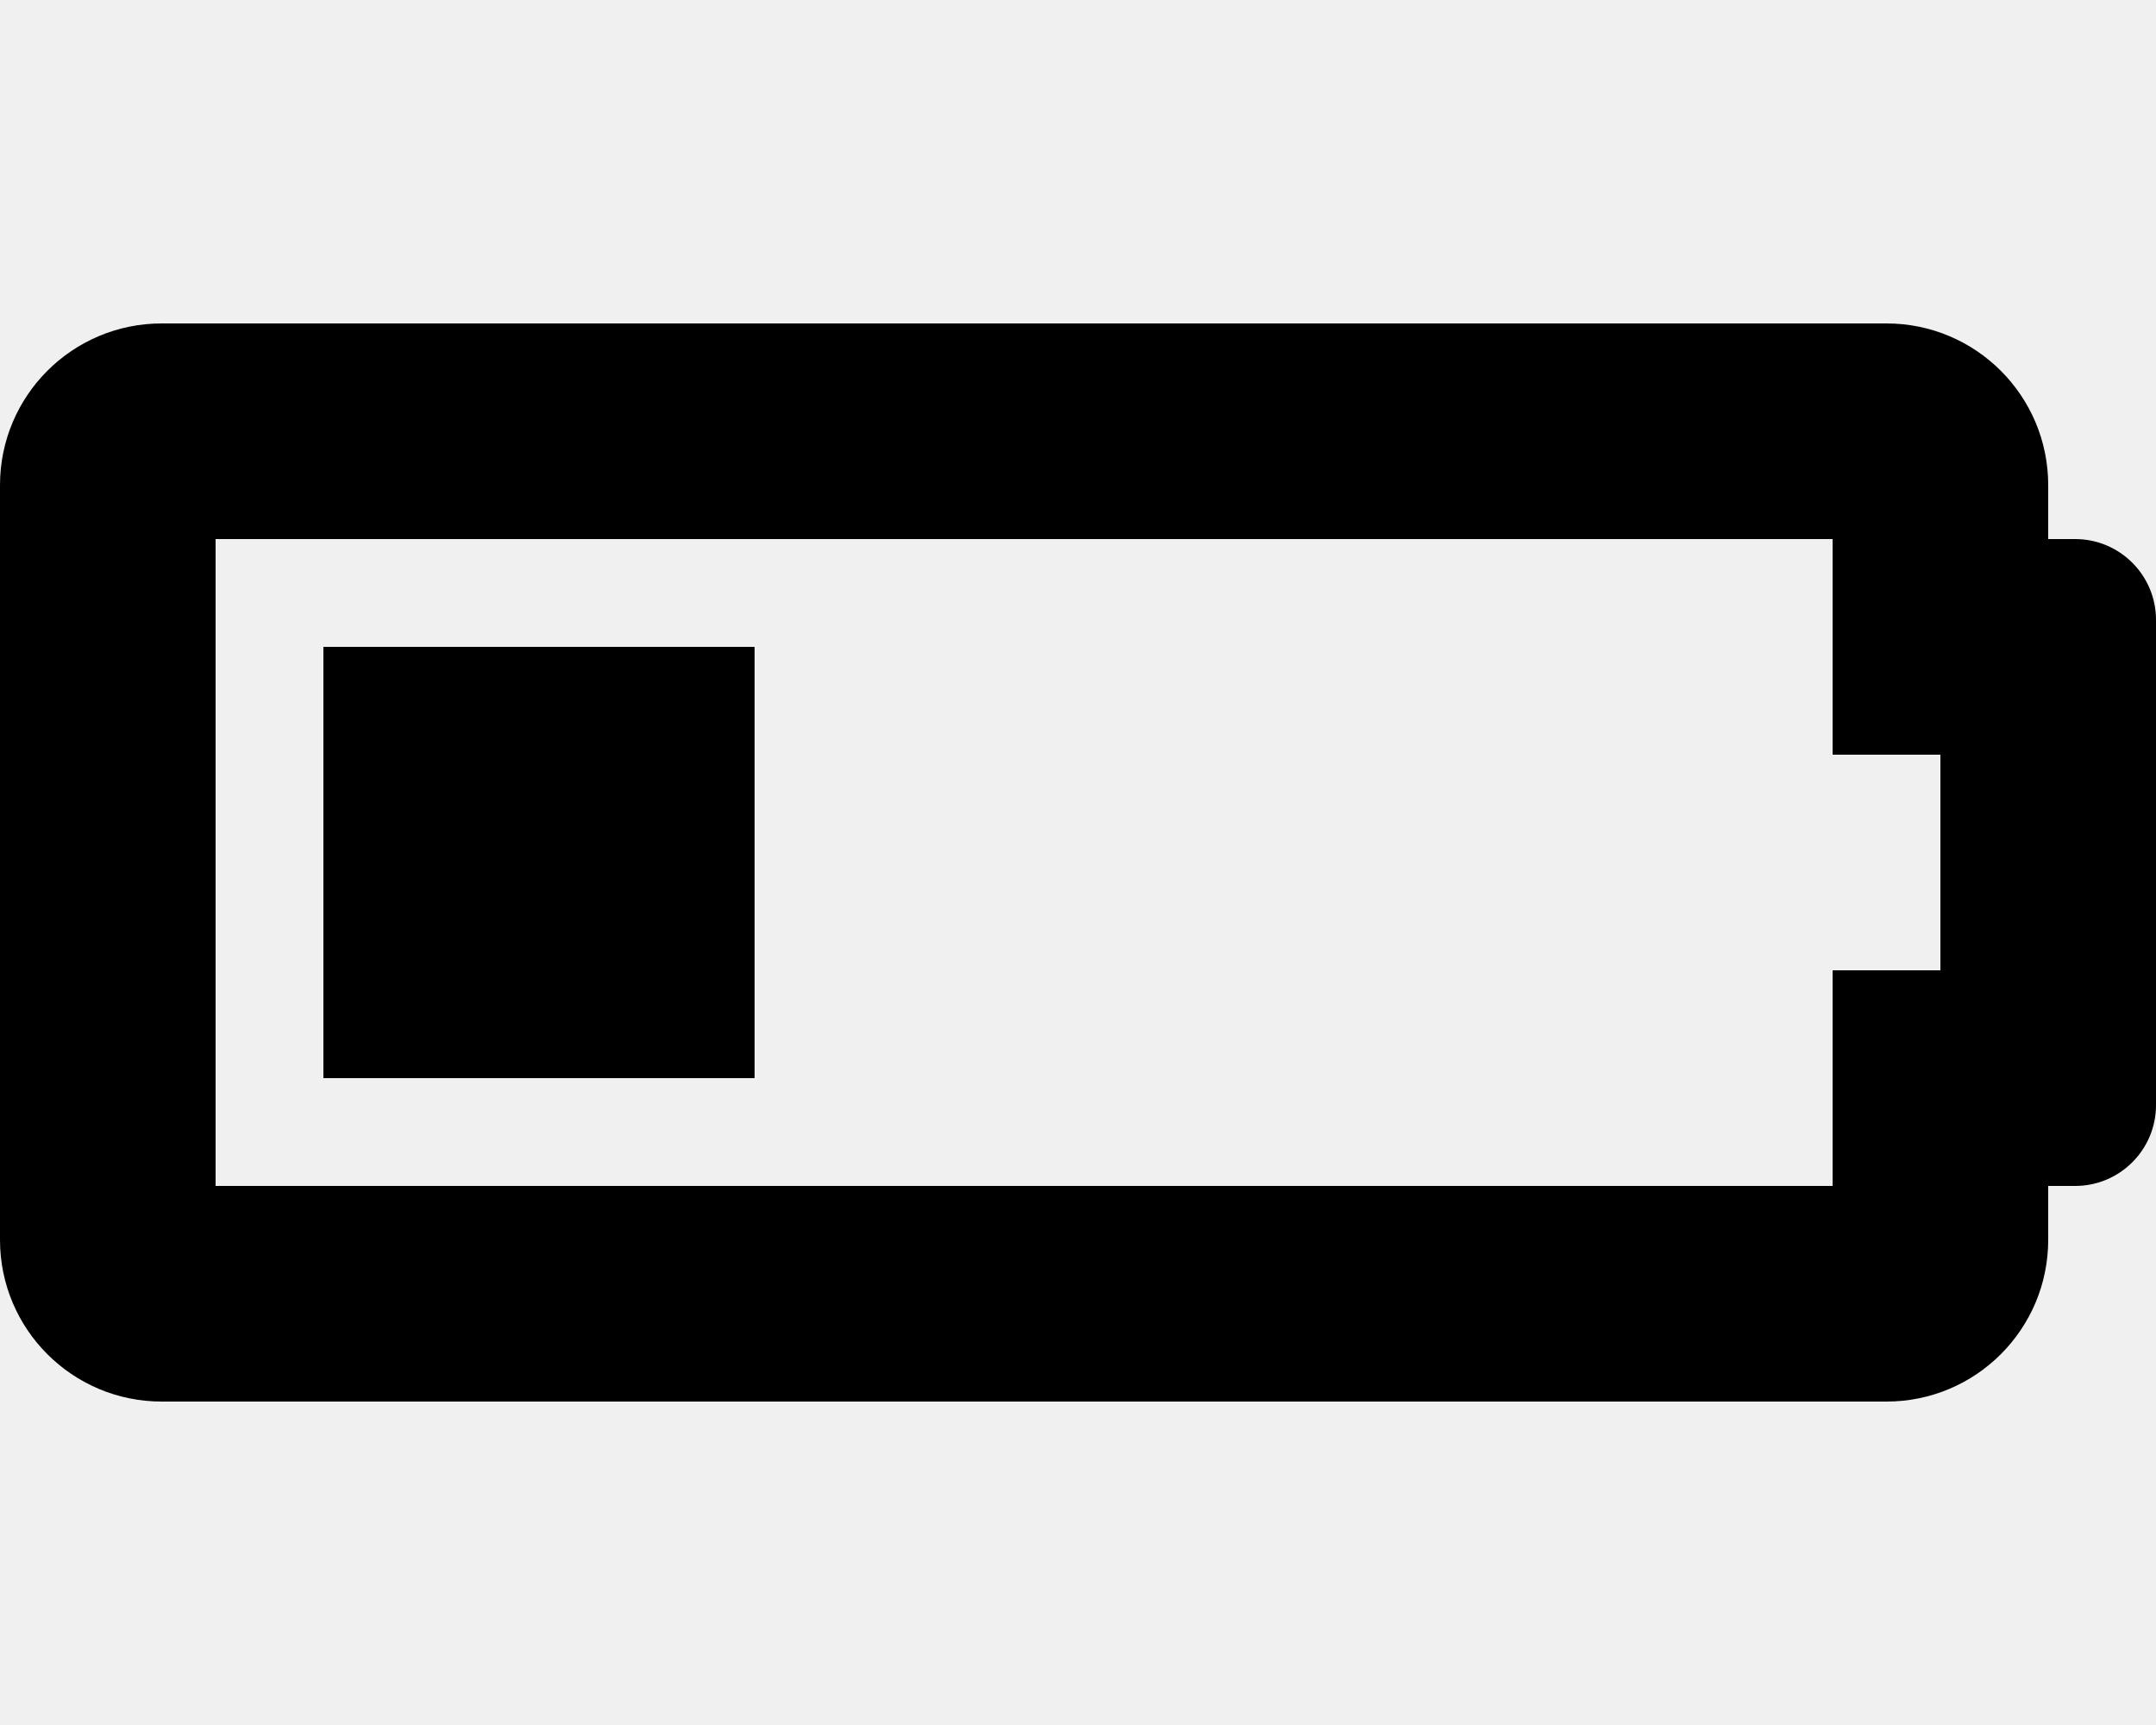
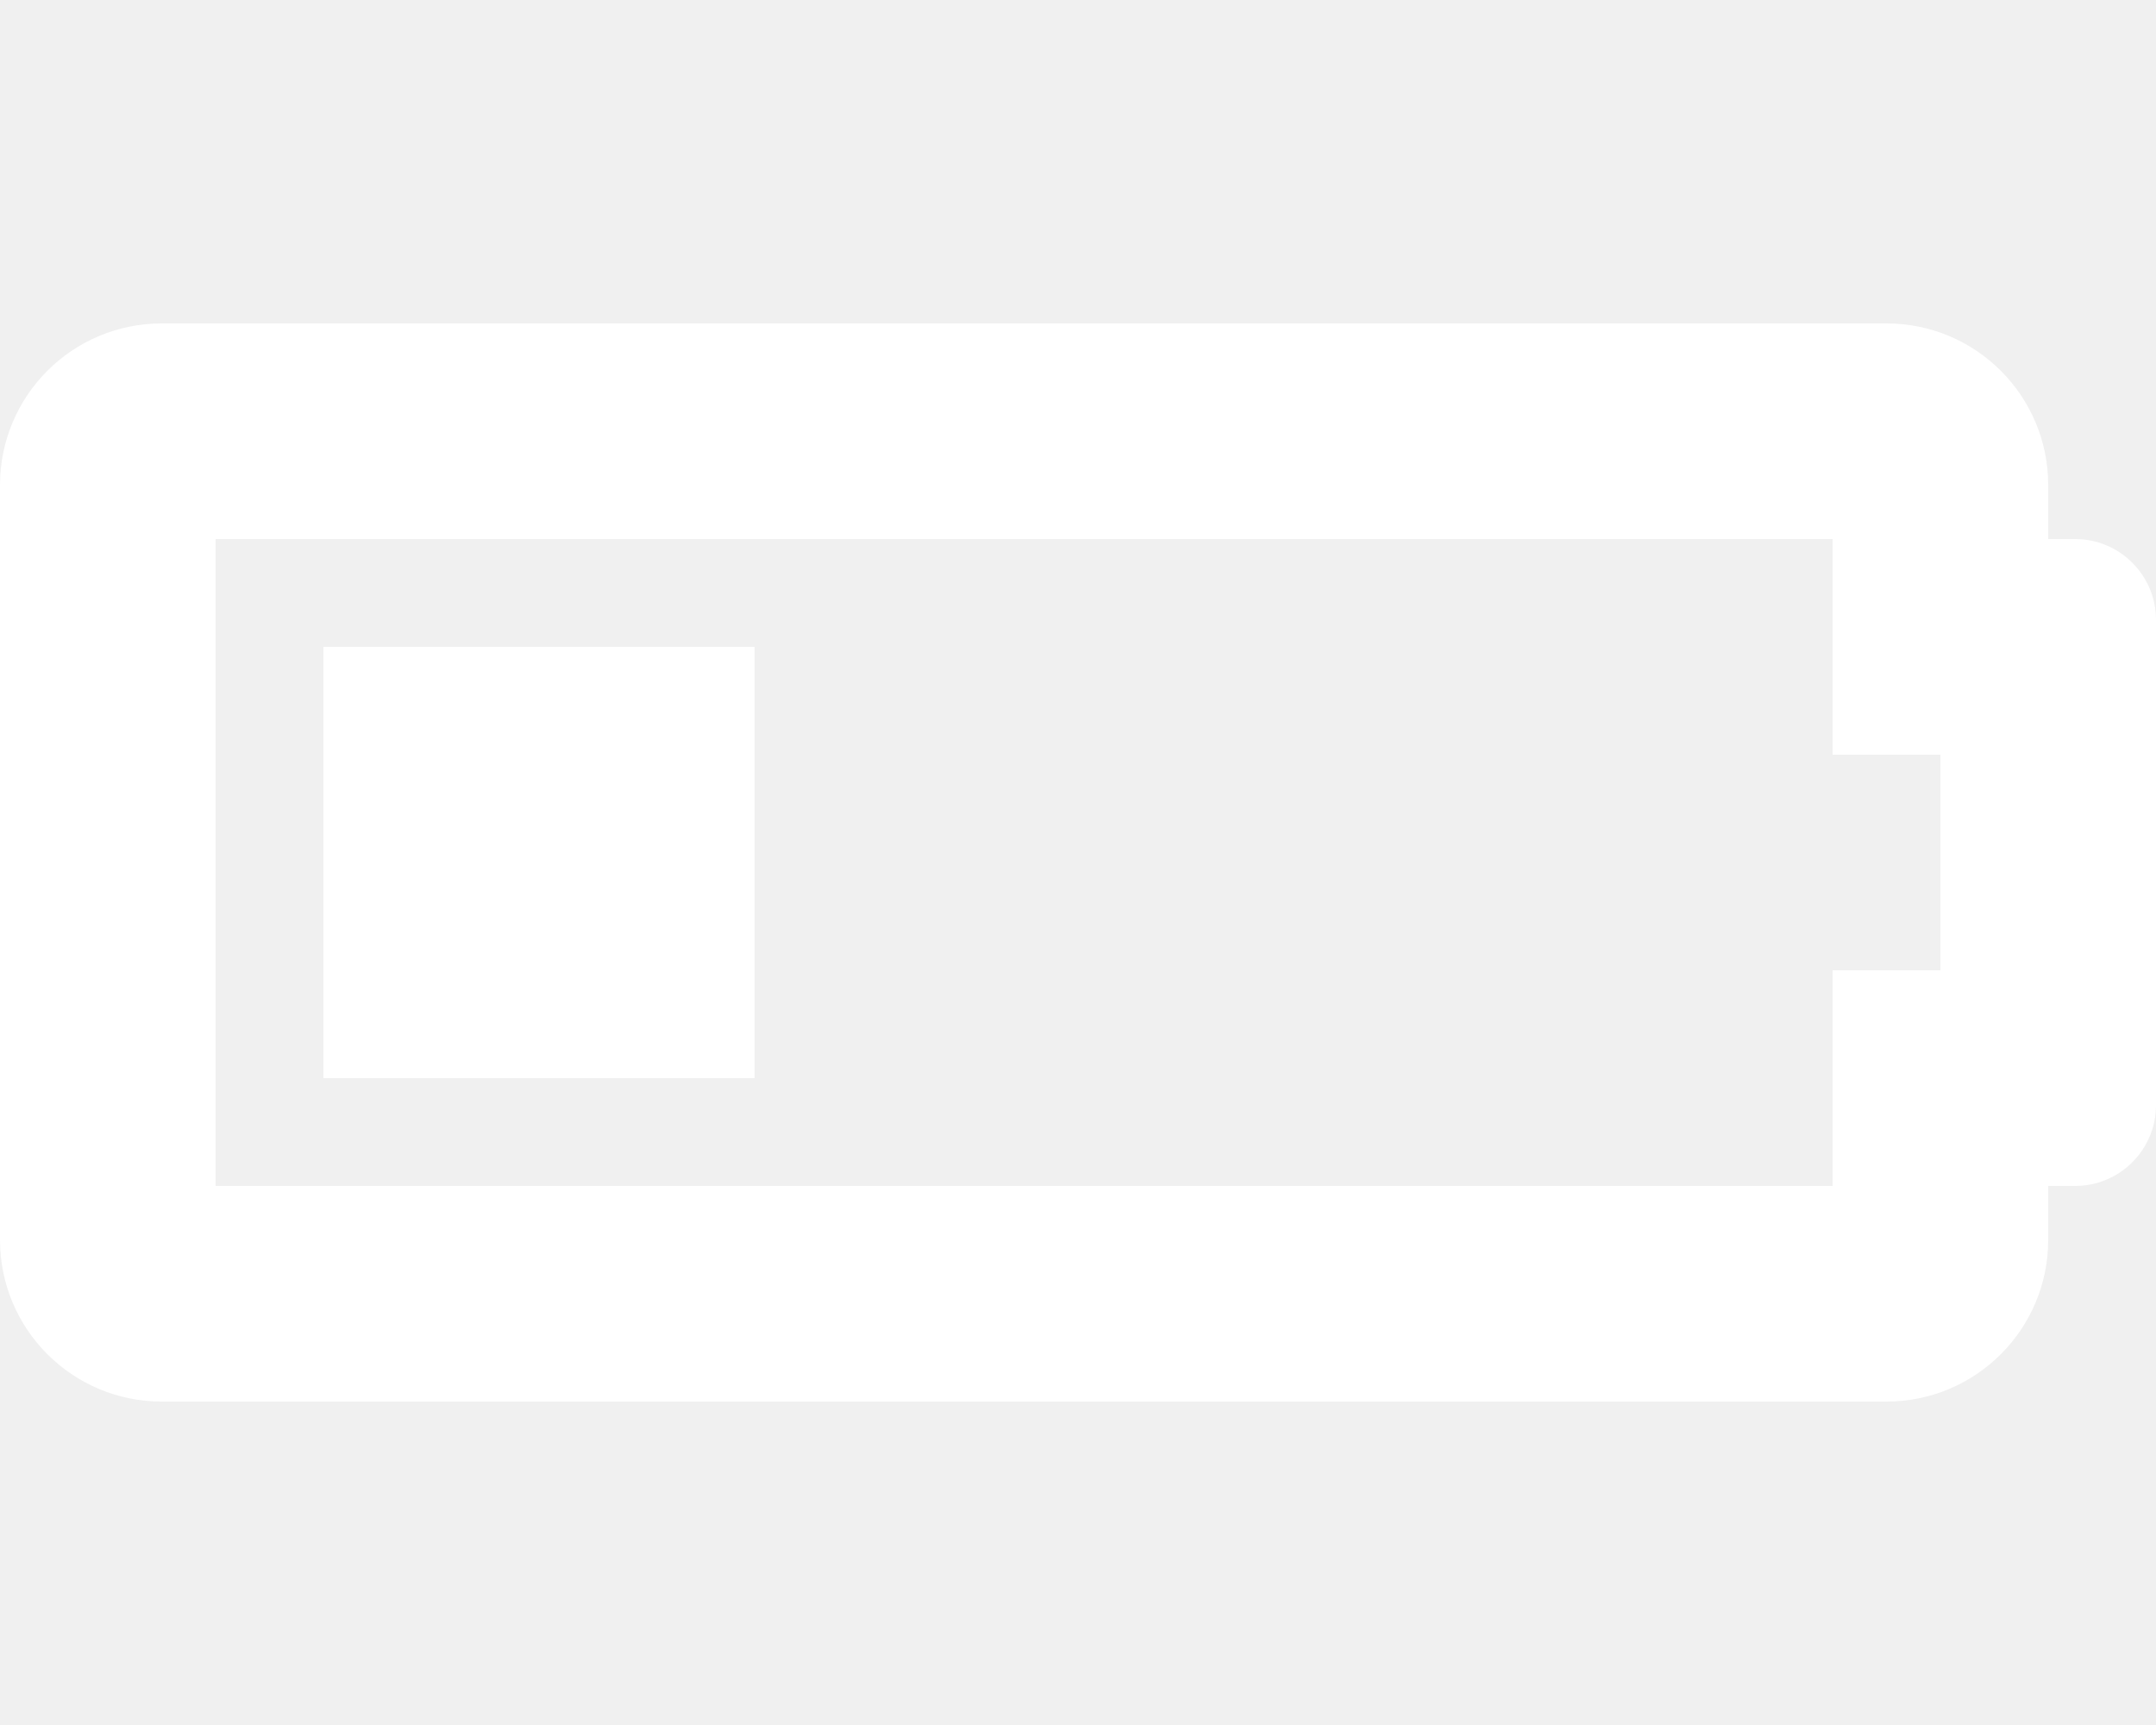
<svg xmlns="http://www.w3.org/2000/svg" aria-hidden="true" focusable="false" data-prefix="fas" data-icon="battery-quarter" class="svg-inline--fa fa-battery-quarter fa-w-20" role="img" viewBox="0 0 640 512">
-   <path fill="currentColor" d="M544 160v64h32v64h-32v64H64V160h480m16-64H48c-26.51 0-48 21.49-48 48v224c0 26.51 21.49 48 48 48h512c26.51 0 48-21.49 48-48v-16h8c13.255 0 24-10.745 24-24V184c0-13.255-10.745-24-24-24h-8v-16c0-26.51-21.49-48-48-48zm-336 96H96v128h128V192z" />
+   <path fill="#FFFFFF" d="M544 160v64h32v64h-32v64H64V160h480m16-64H48c-26.51 0-48 21.49-48 48v224c0 26.51 21.49 48 48 48h512c26.51 0 48-21.49 48-48v-16h8c13.255 0 24-10.745 24-24V184c0-13.255-10.745-24-24-24h-8v-16c0-26.51-21.49-48-48-48zm-336 96H96v128h128V192z" />
</svg>
